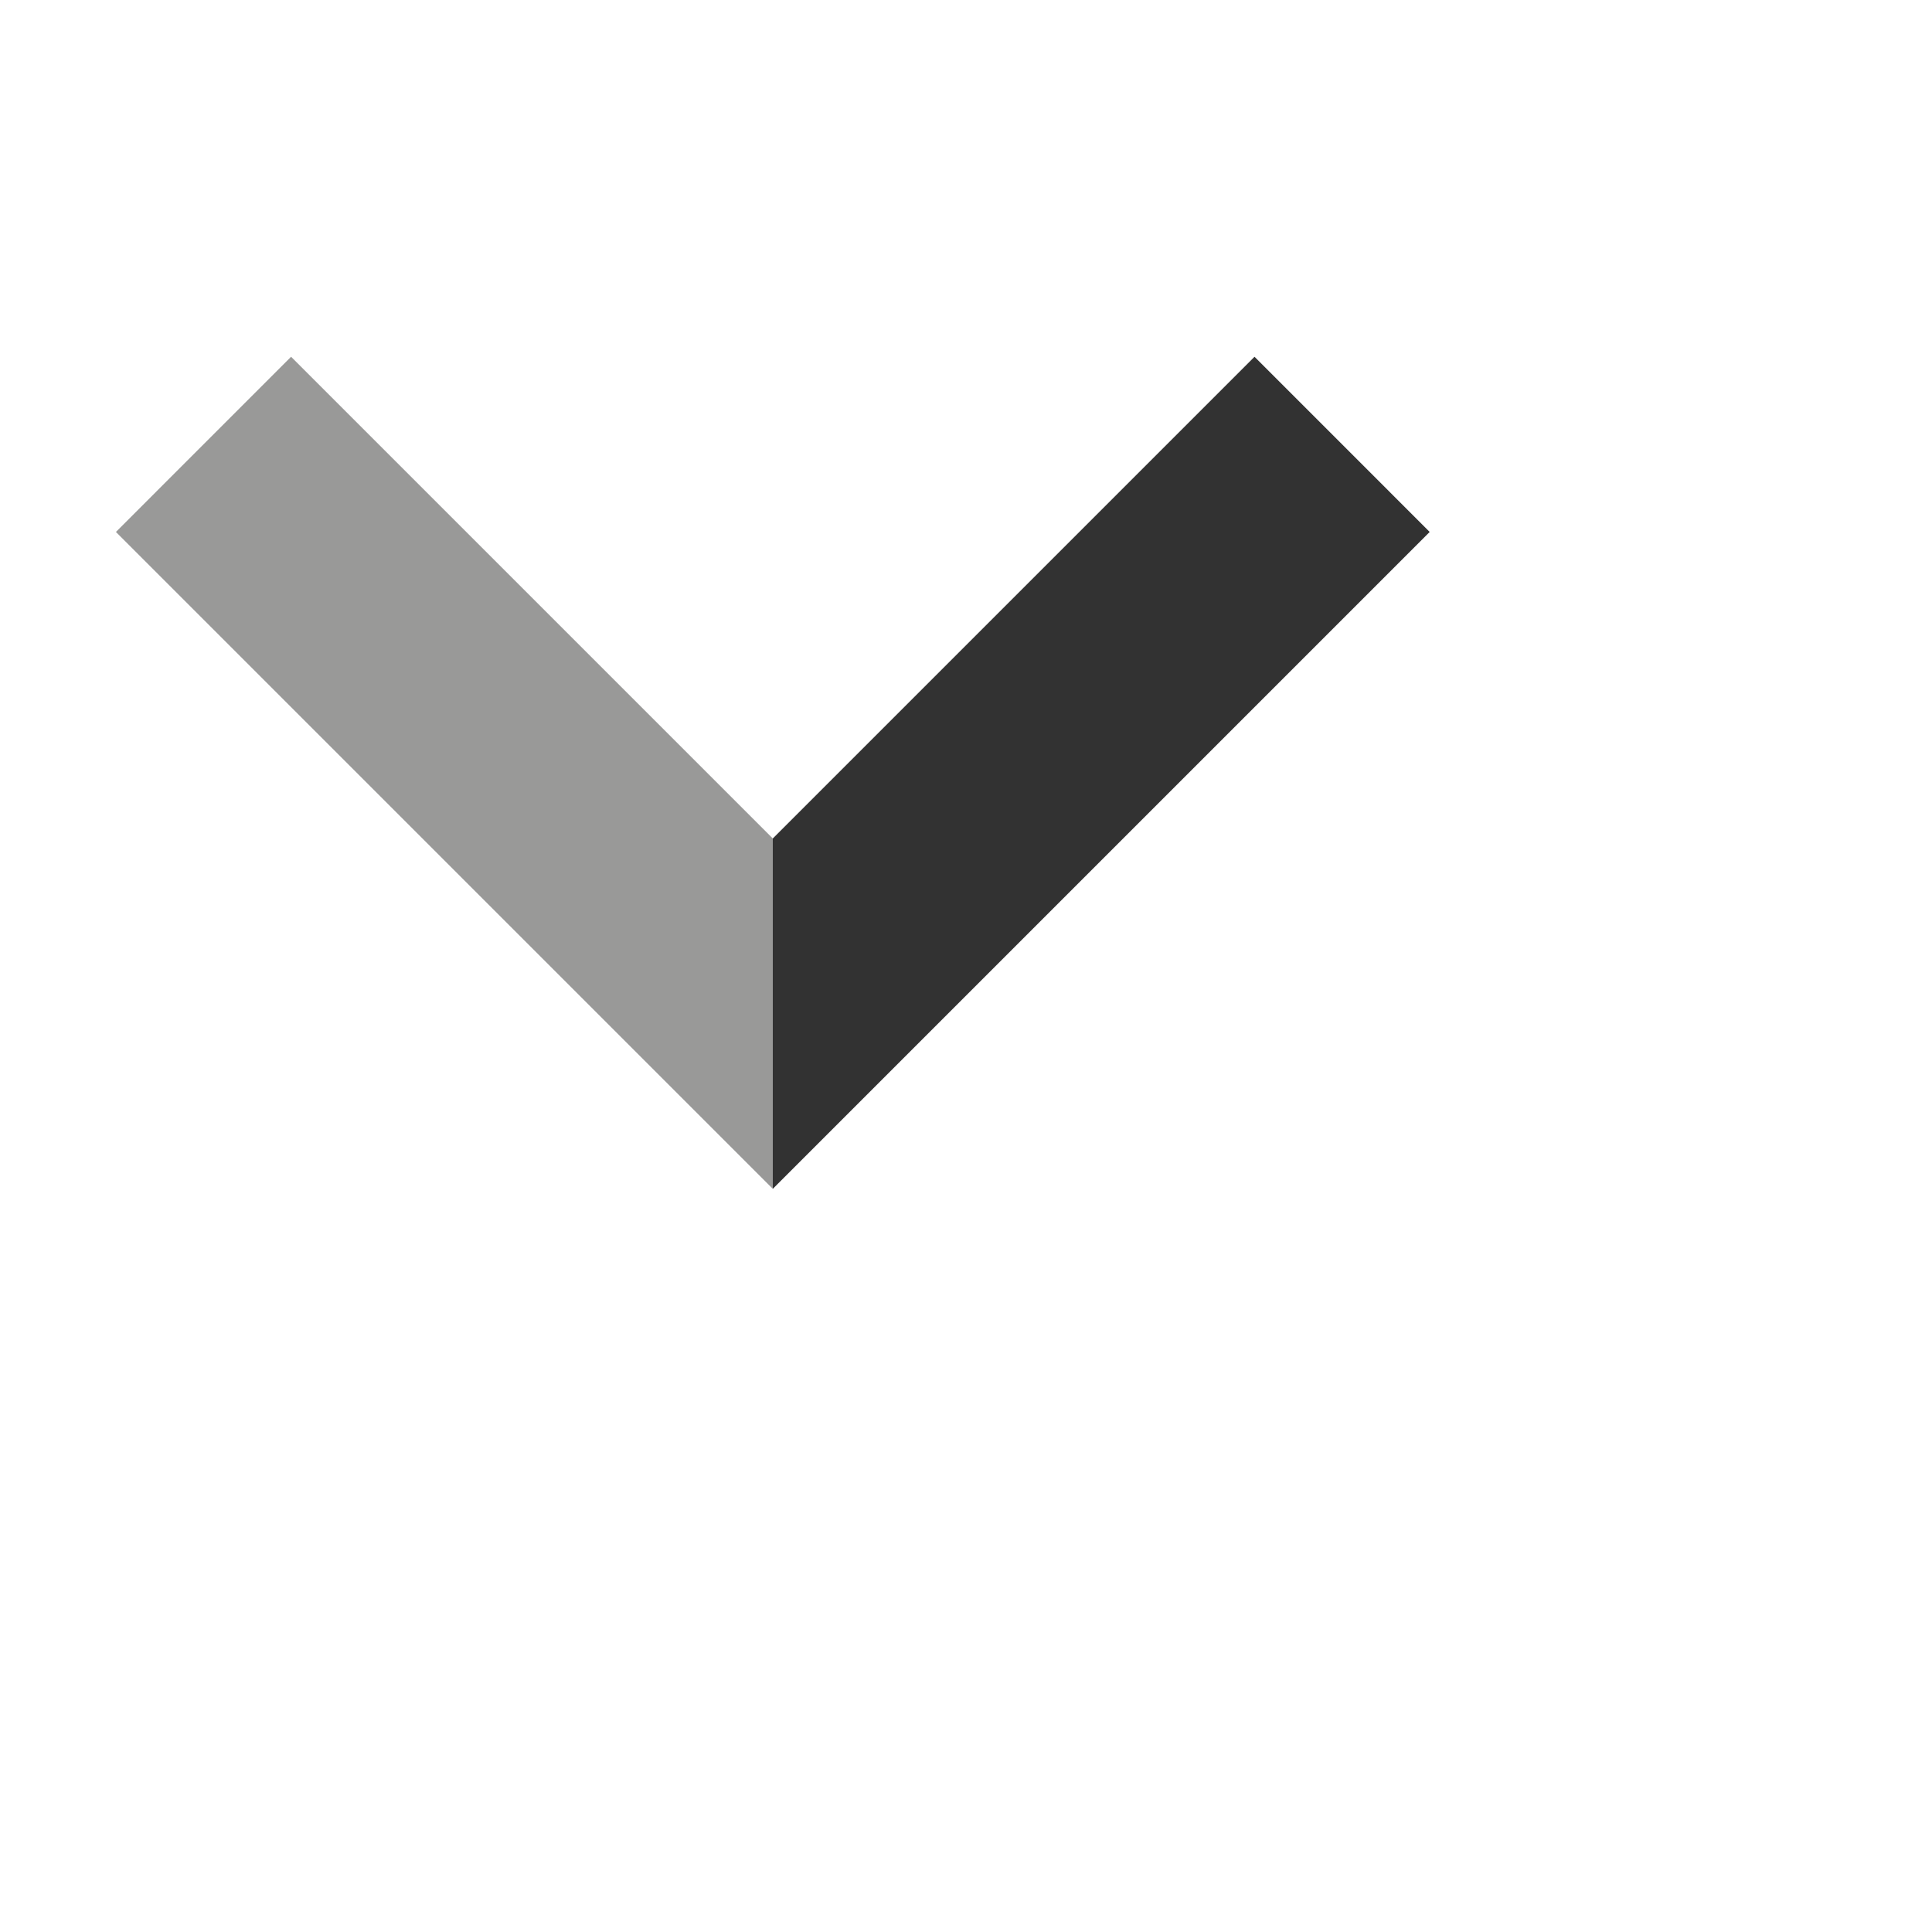
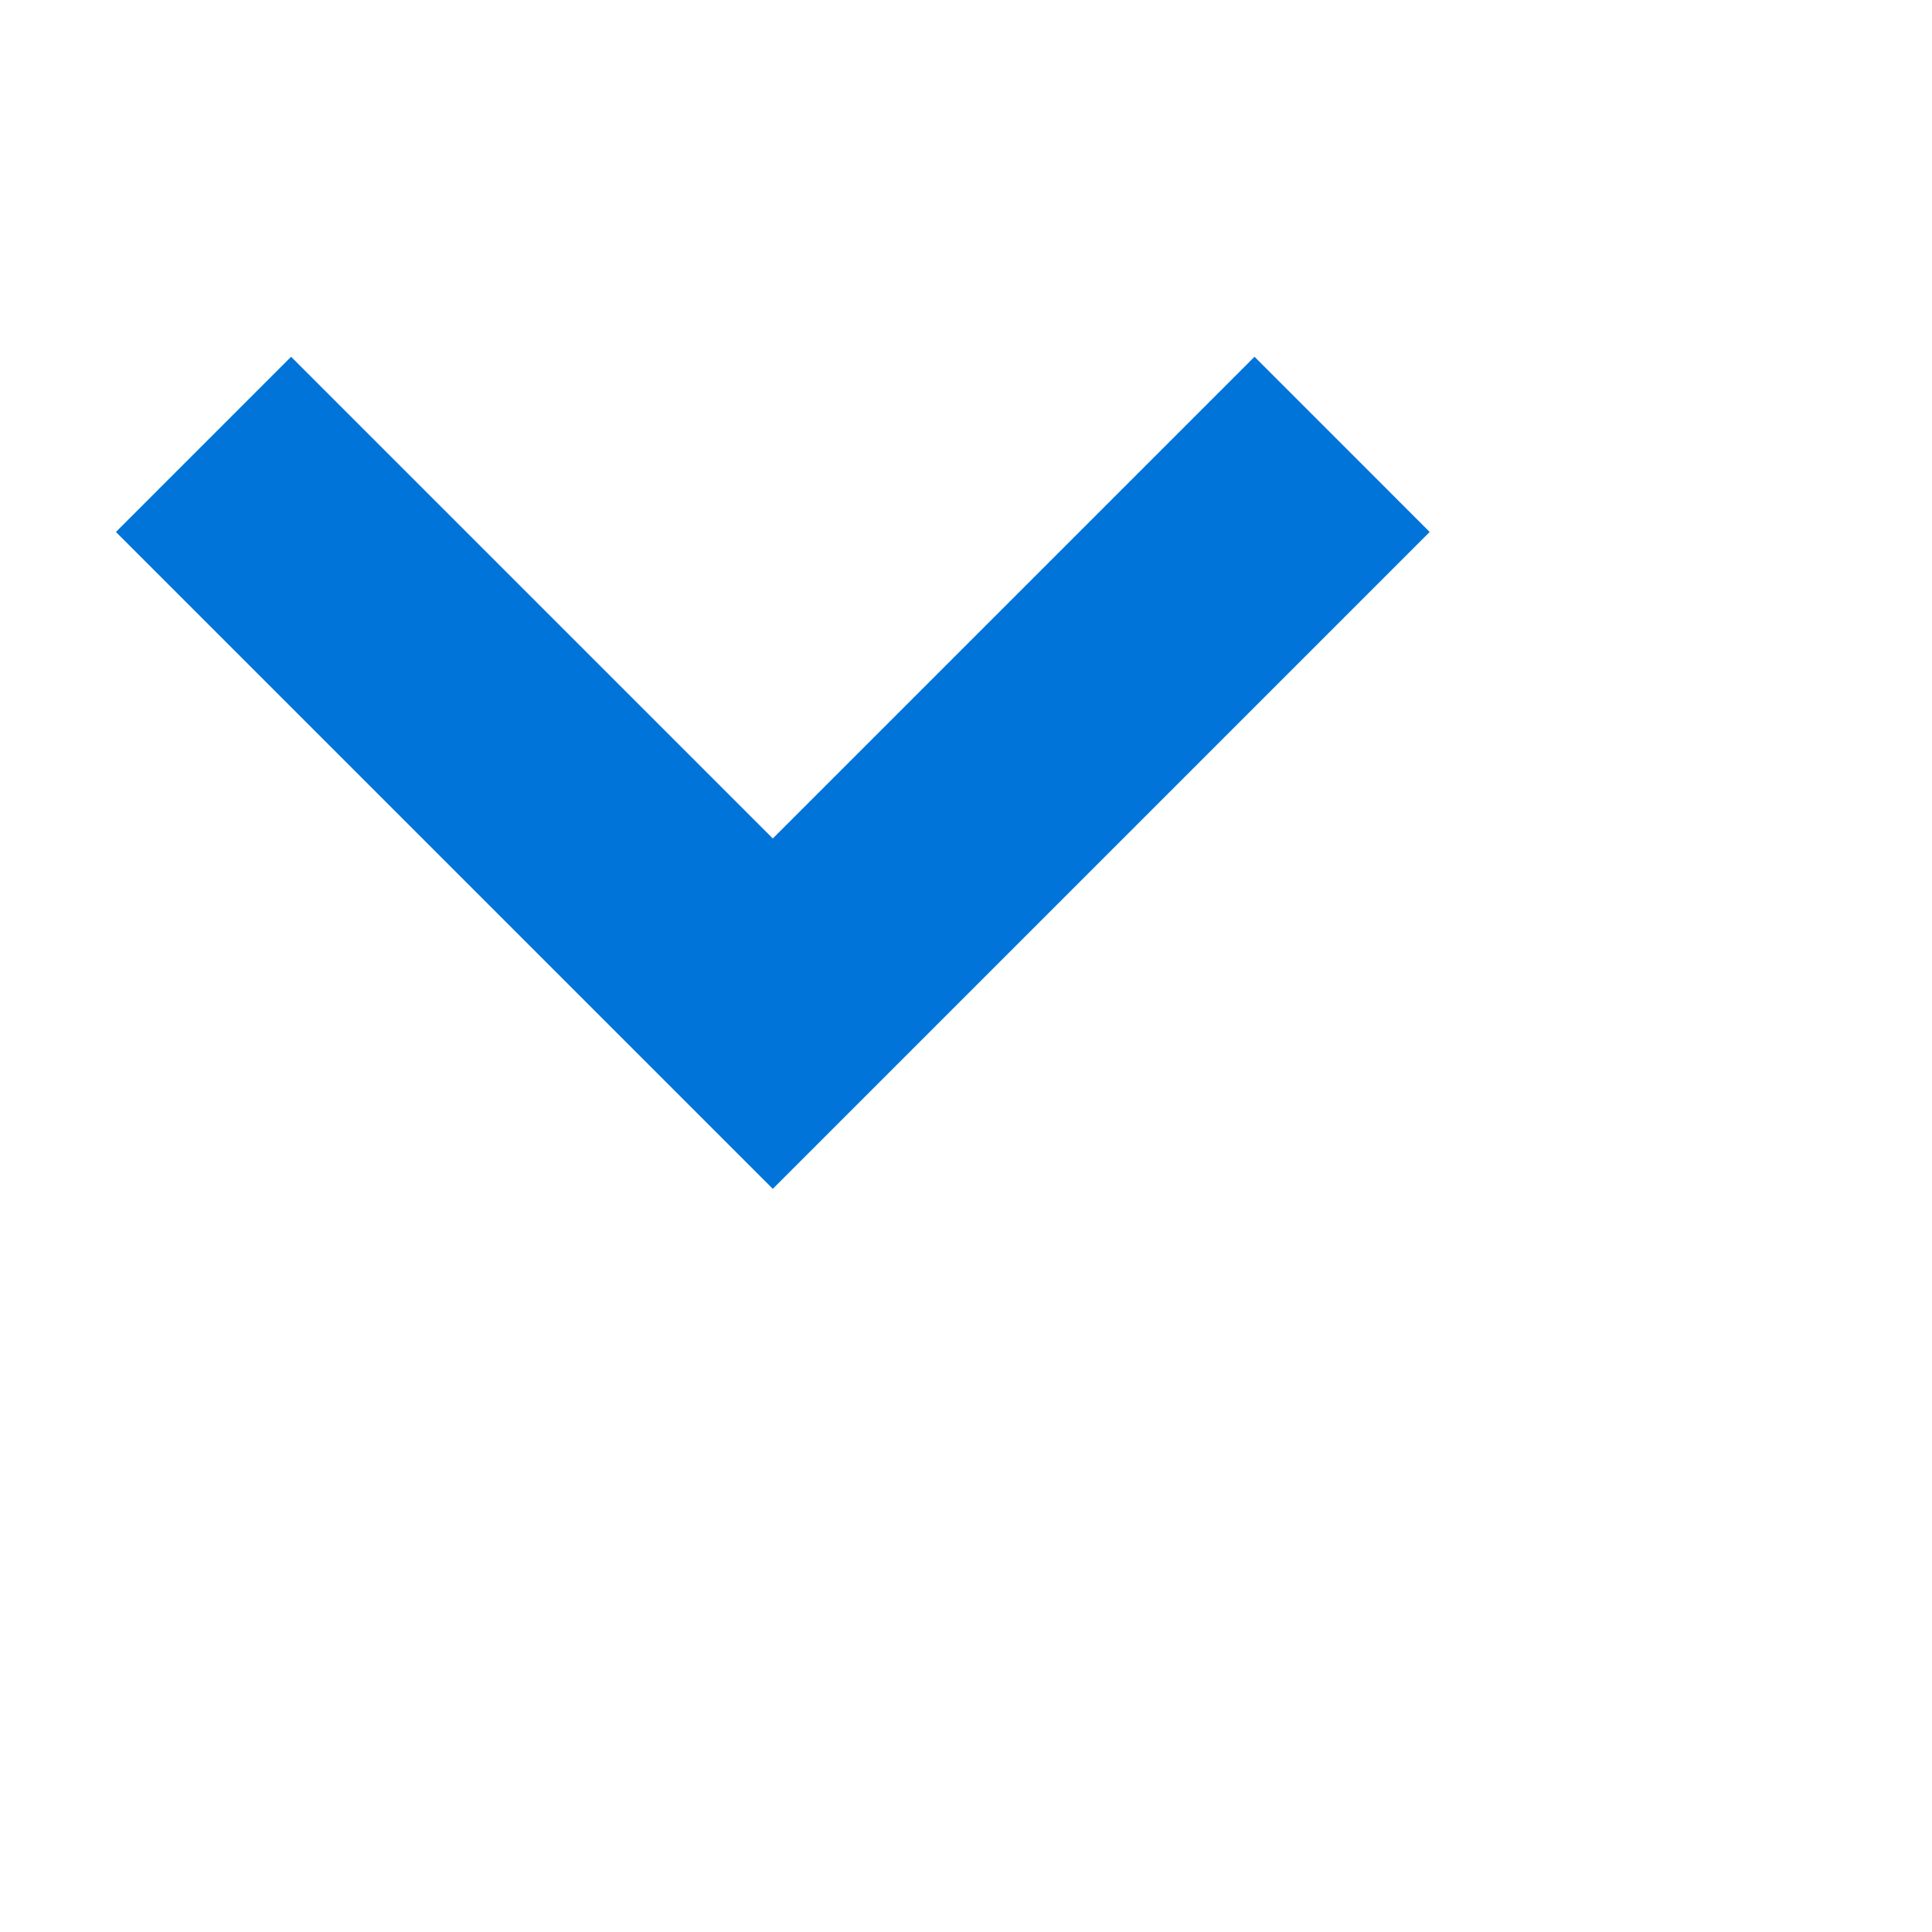
<svg xmlns="http://www.w3.org/2000/svg" xml:space="preserve" viewBox="0 0 100 100" y="0" x="0" id="Layer_1" version="1.1" width="241px" height="241px" style="width:100%;height:100%;">
  <g class="ldl-scale" style="transform-origin:50% 50%;transform:rotate(0deg) scale(0.8, 0.8);">
-     <path d="M92.5 34.417L81.167 23.083 50 54.25v22.667z" fill="#323232" />
-     <path d="M7.5 34.417l42.5 42.5V54.25L18.833 23.083z" fill="#999998" />
+     <path d="M92.5 34.417L81.167 23.083 50 54.25v22.667z" fill="#0074D9" />
+     <path d="M7.5 34.417l42.5 42.5V54.25L18.833 23.083z" fill="#0074D9" />
  </g>
</svg>
